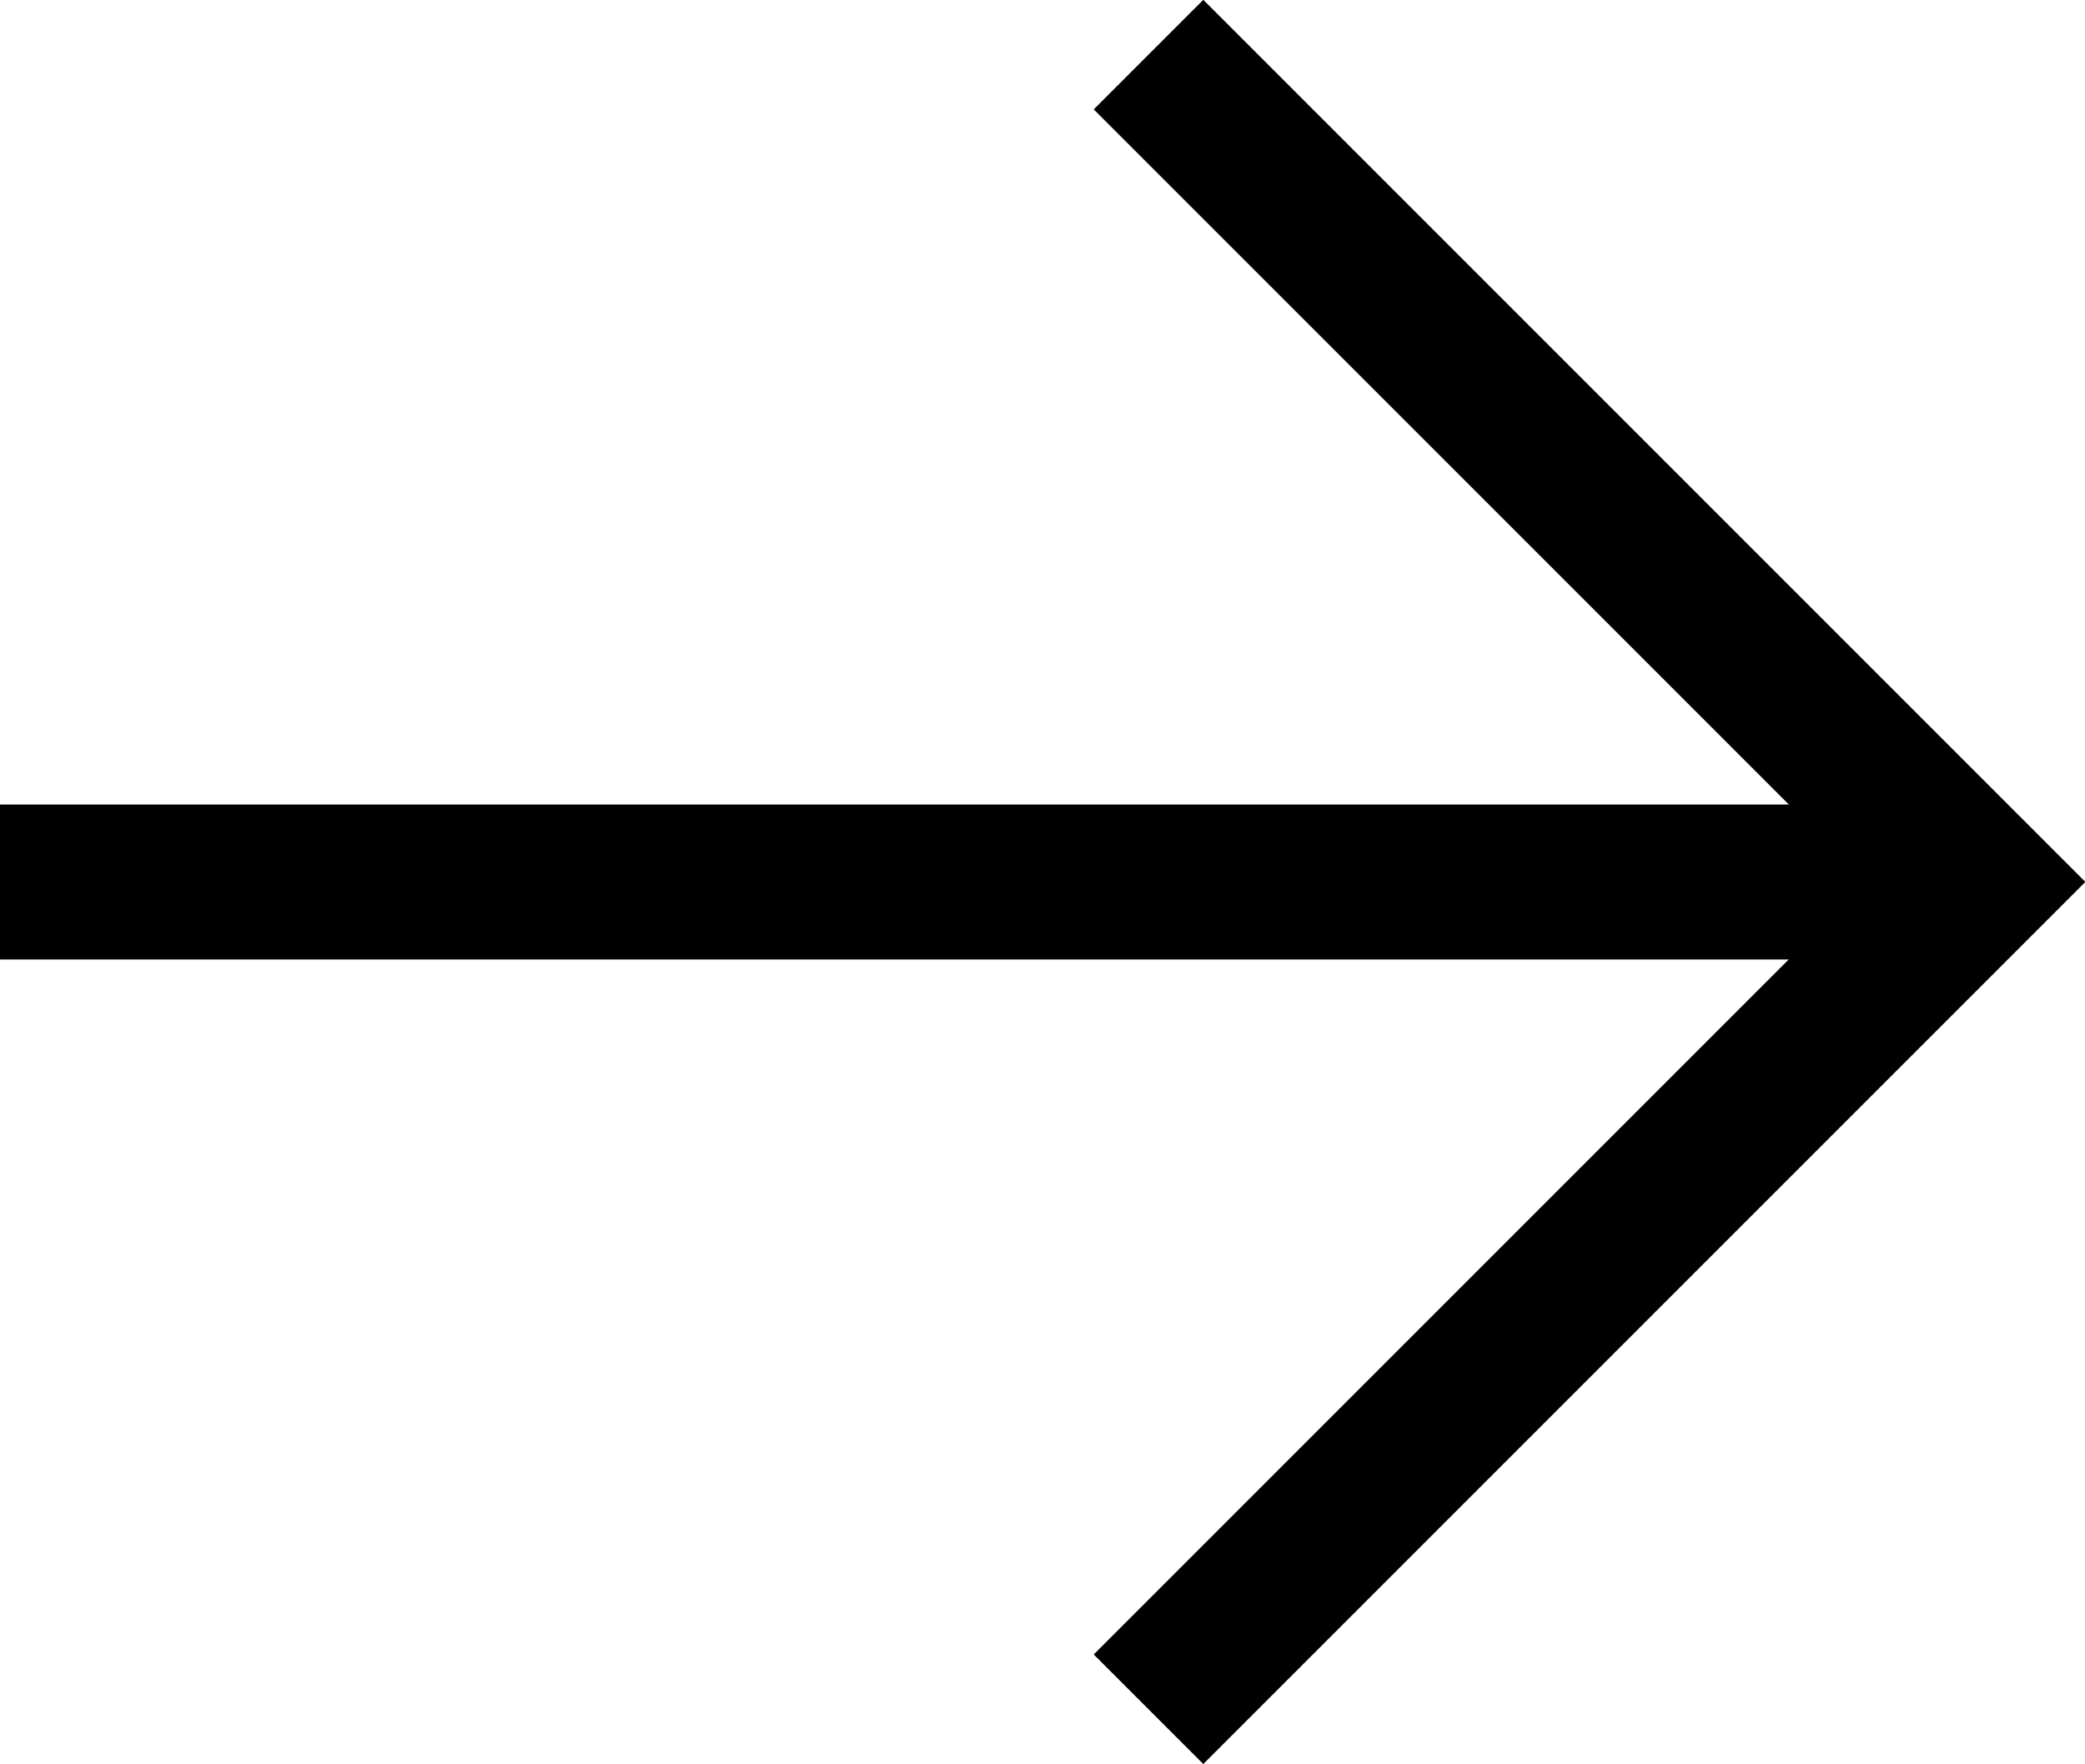
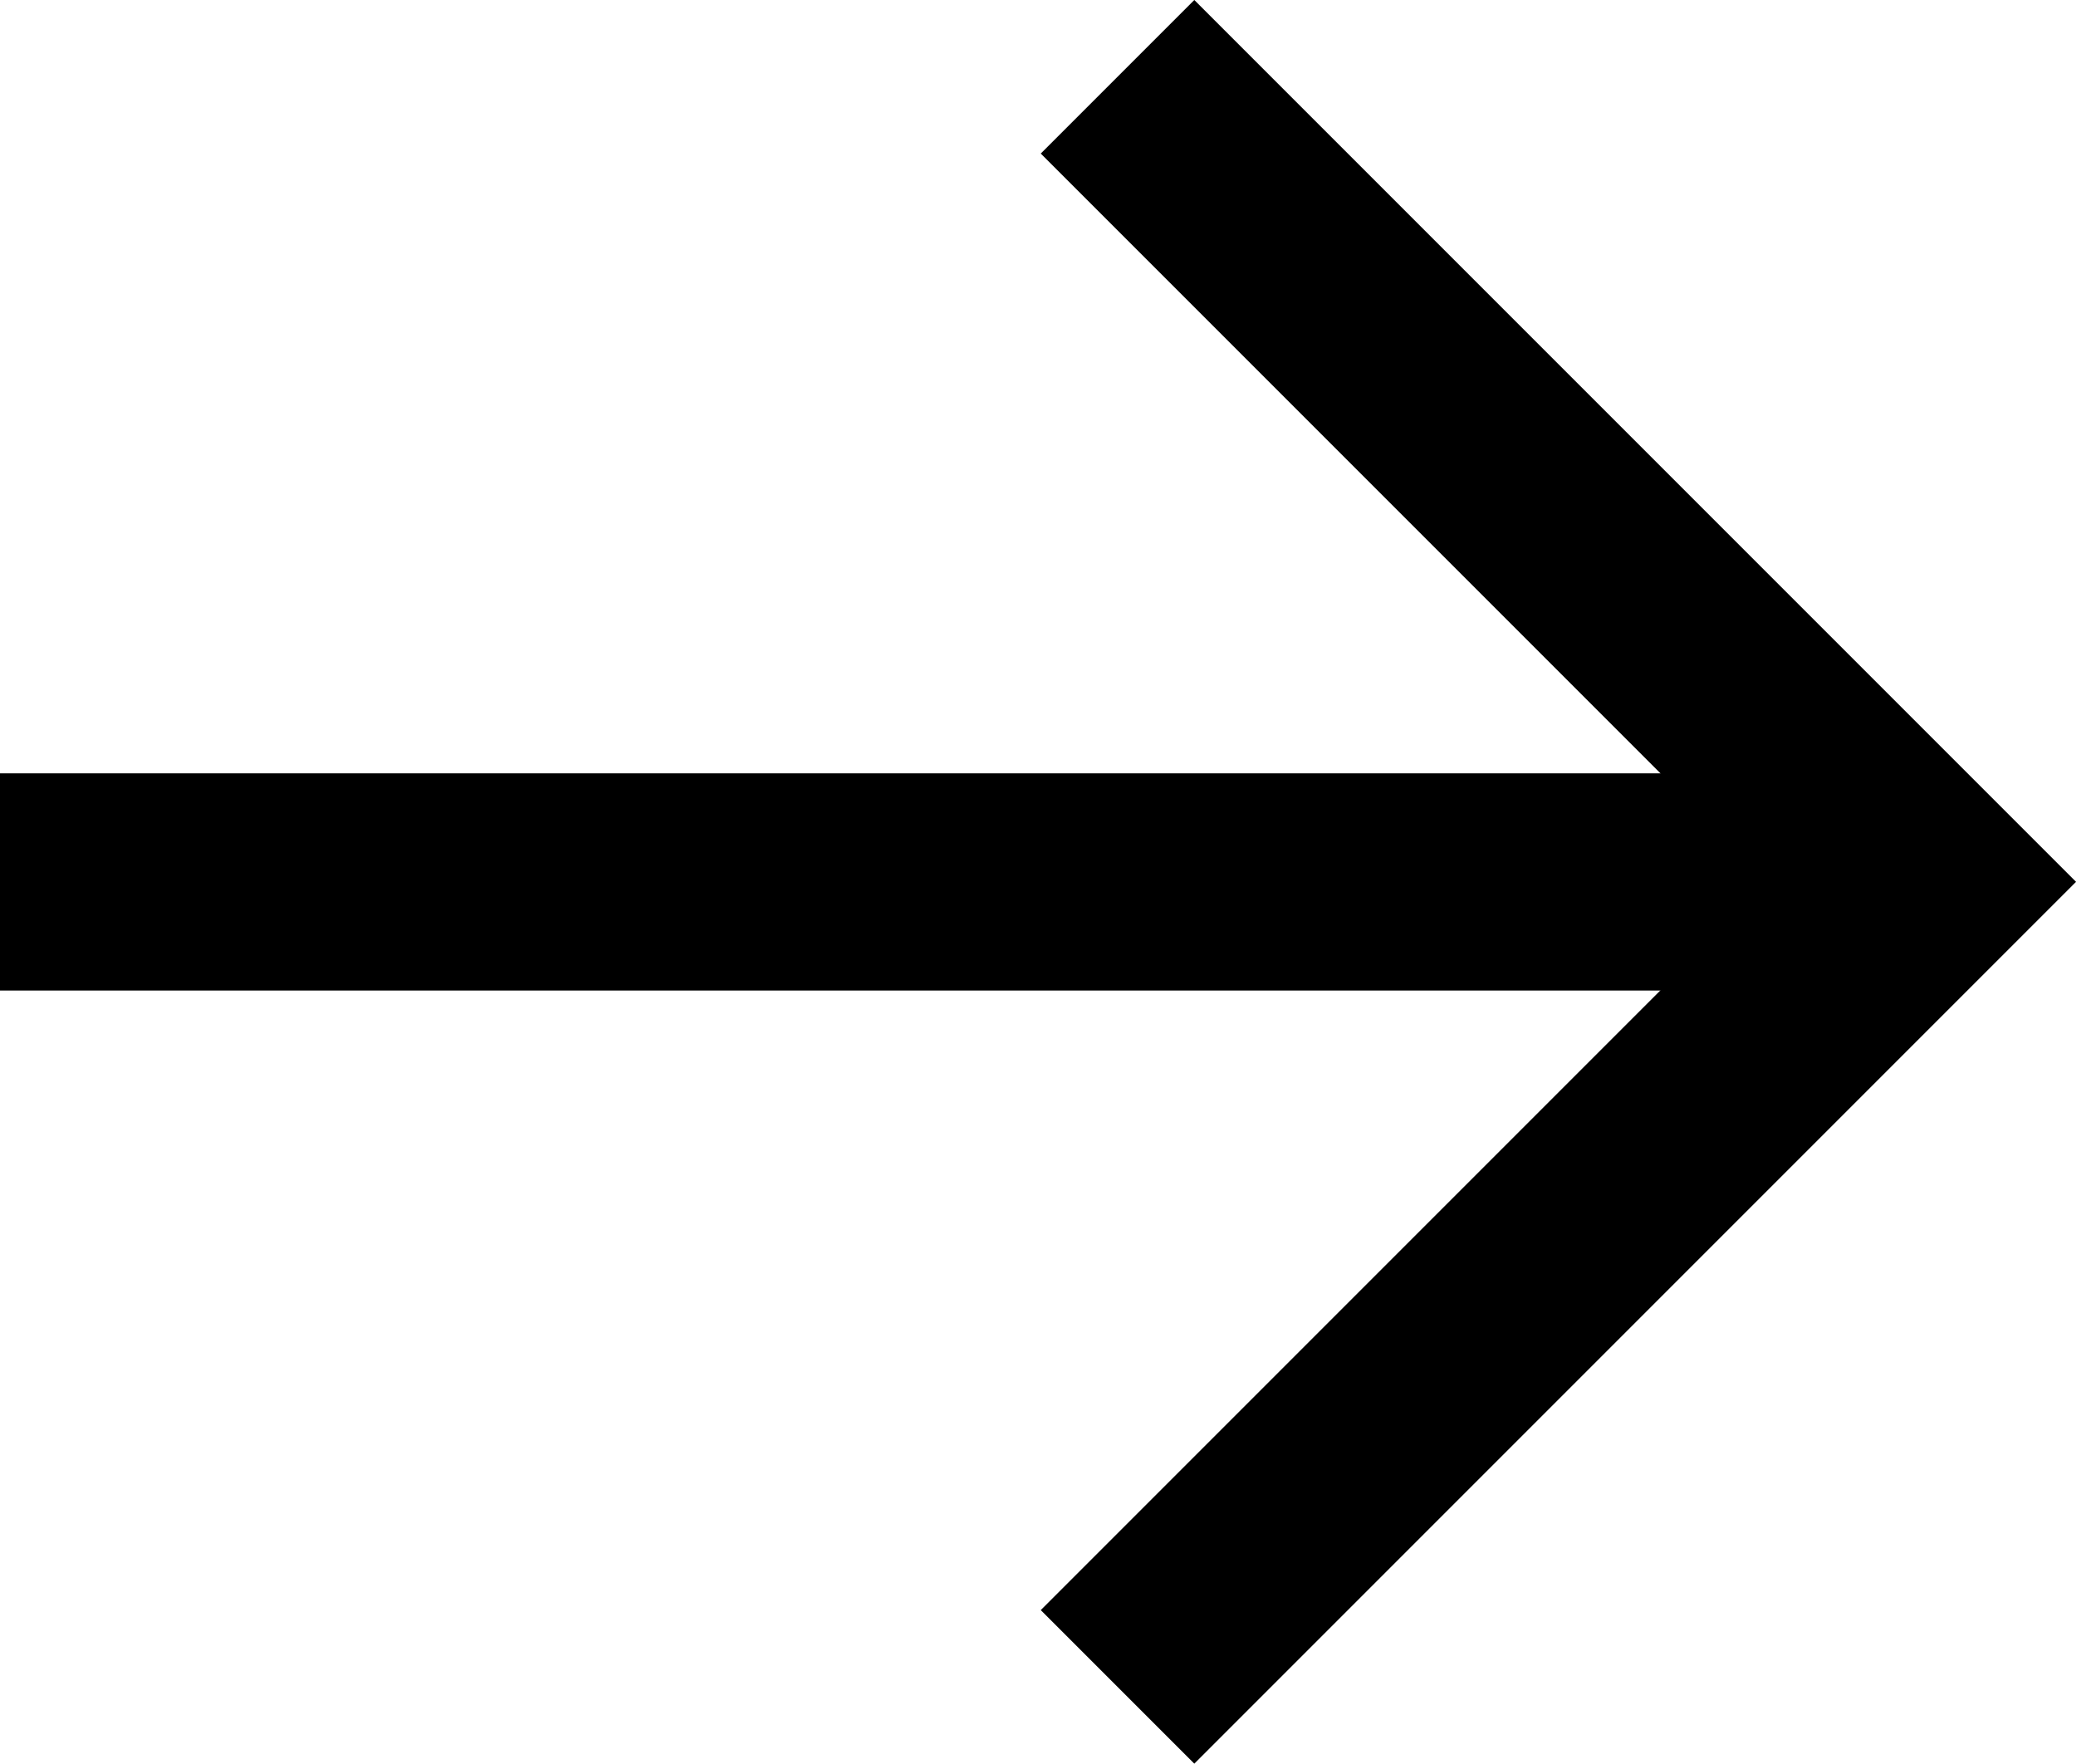
- <svg xmlns="http://www.w3.org/2000/svg" width="26.91" height="22.764" viewBox="0 0 26.91 22.764">
-   <g id="Group_1" data-name="Group 1" transform="translate(-1803.5 -205.948)">
-     <path id="Path_1" data-name="Path 1" d="M15.1,0V15.1H0" transform="translate(1807.646 217.33) rotate(-45)" fill="none" stroke="#000" stroke-width="2" />
-     <line id="Line_1" data-name="Line 1" x2="24.497" transform="translate(1803.5 217.331)" fill="none" stroke="#000" stroke-width="2" />
+ <svg xmlns="http://www.w3.org/2000/svg" width="19.121" height="16.242" viewBox="0 0 19.121 16.242">
+   <g id="Raggruppa_2" data-name="Raggruppa 2" transform="translate(-1803.5 -205.948)">
+     <path id="Tracciato_1" data-name="Tracciato 1" d="M10.485,0V10.485H0" transform="translate(1806.379 214.069) rotate(-45)" fill="none" stroke="#000" stroke-width="2" />
+     <line id="Linea_1" data-name="Linea 1" x2="17.013" transform="translate(1803.5 214.07)" fill="none" stroke="#000" stroke-width="2" />
  </g>
</svg>
